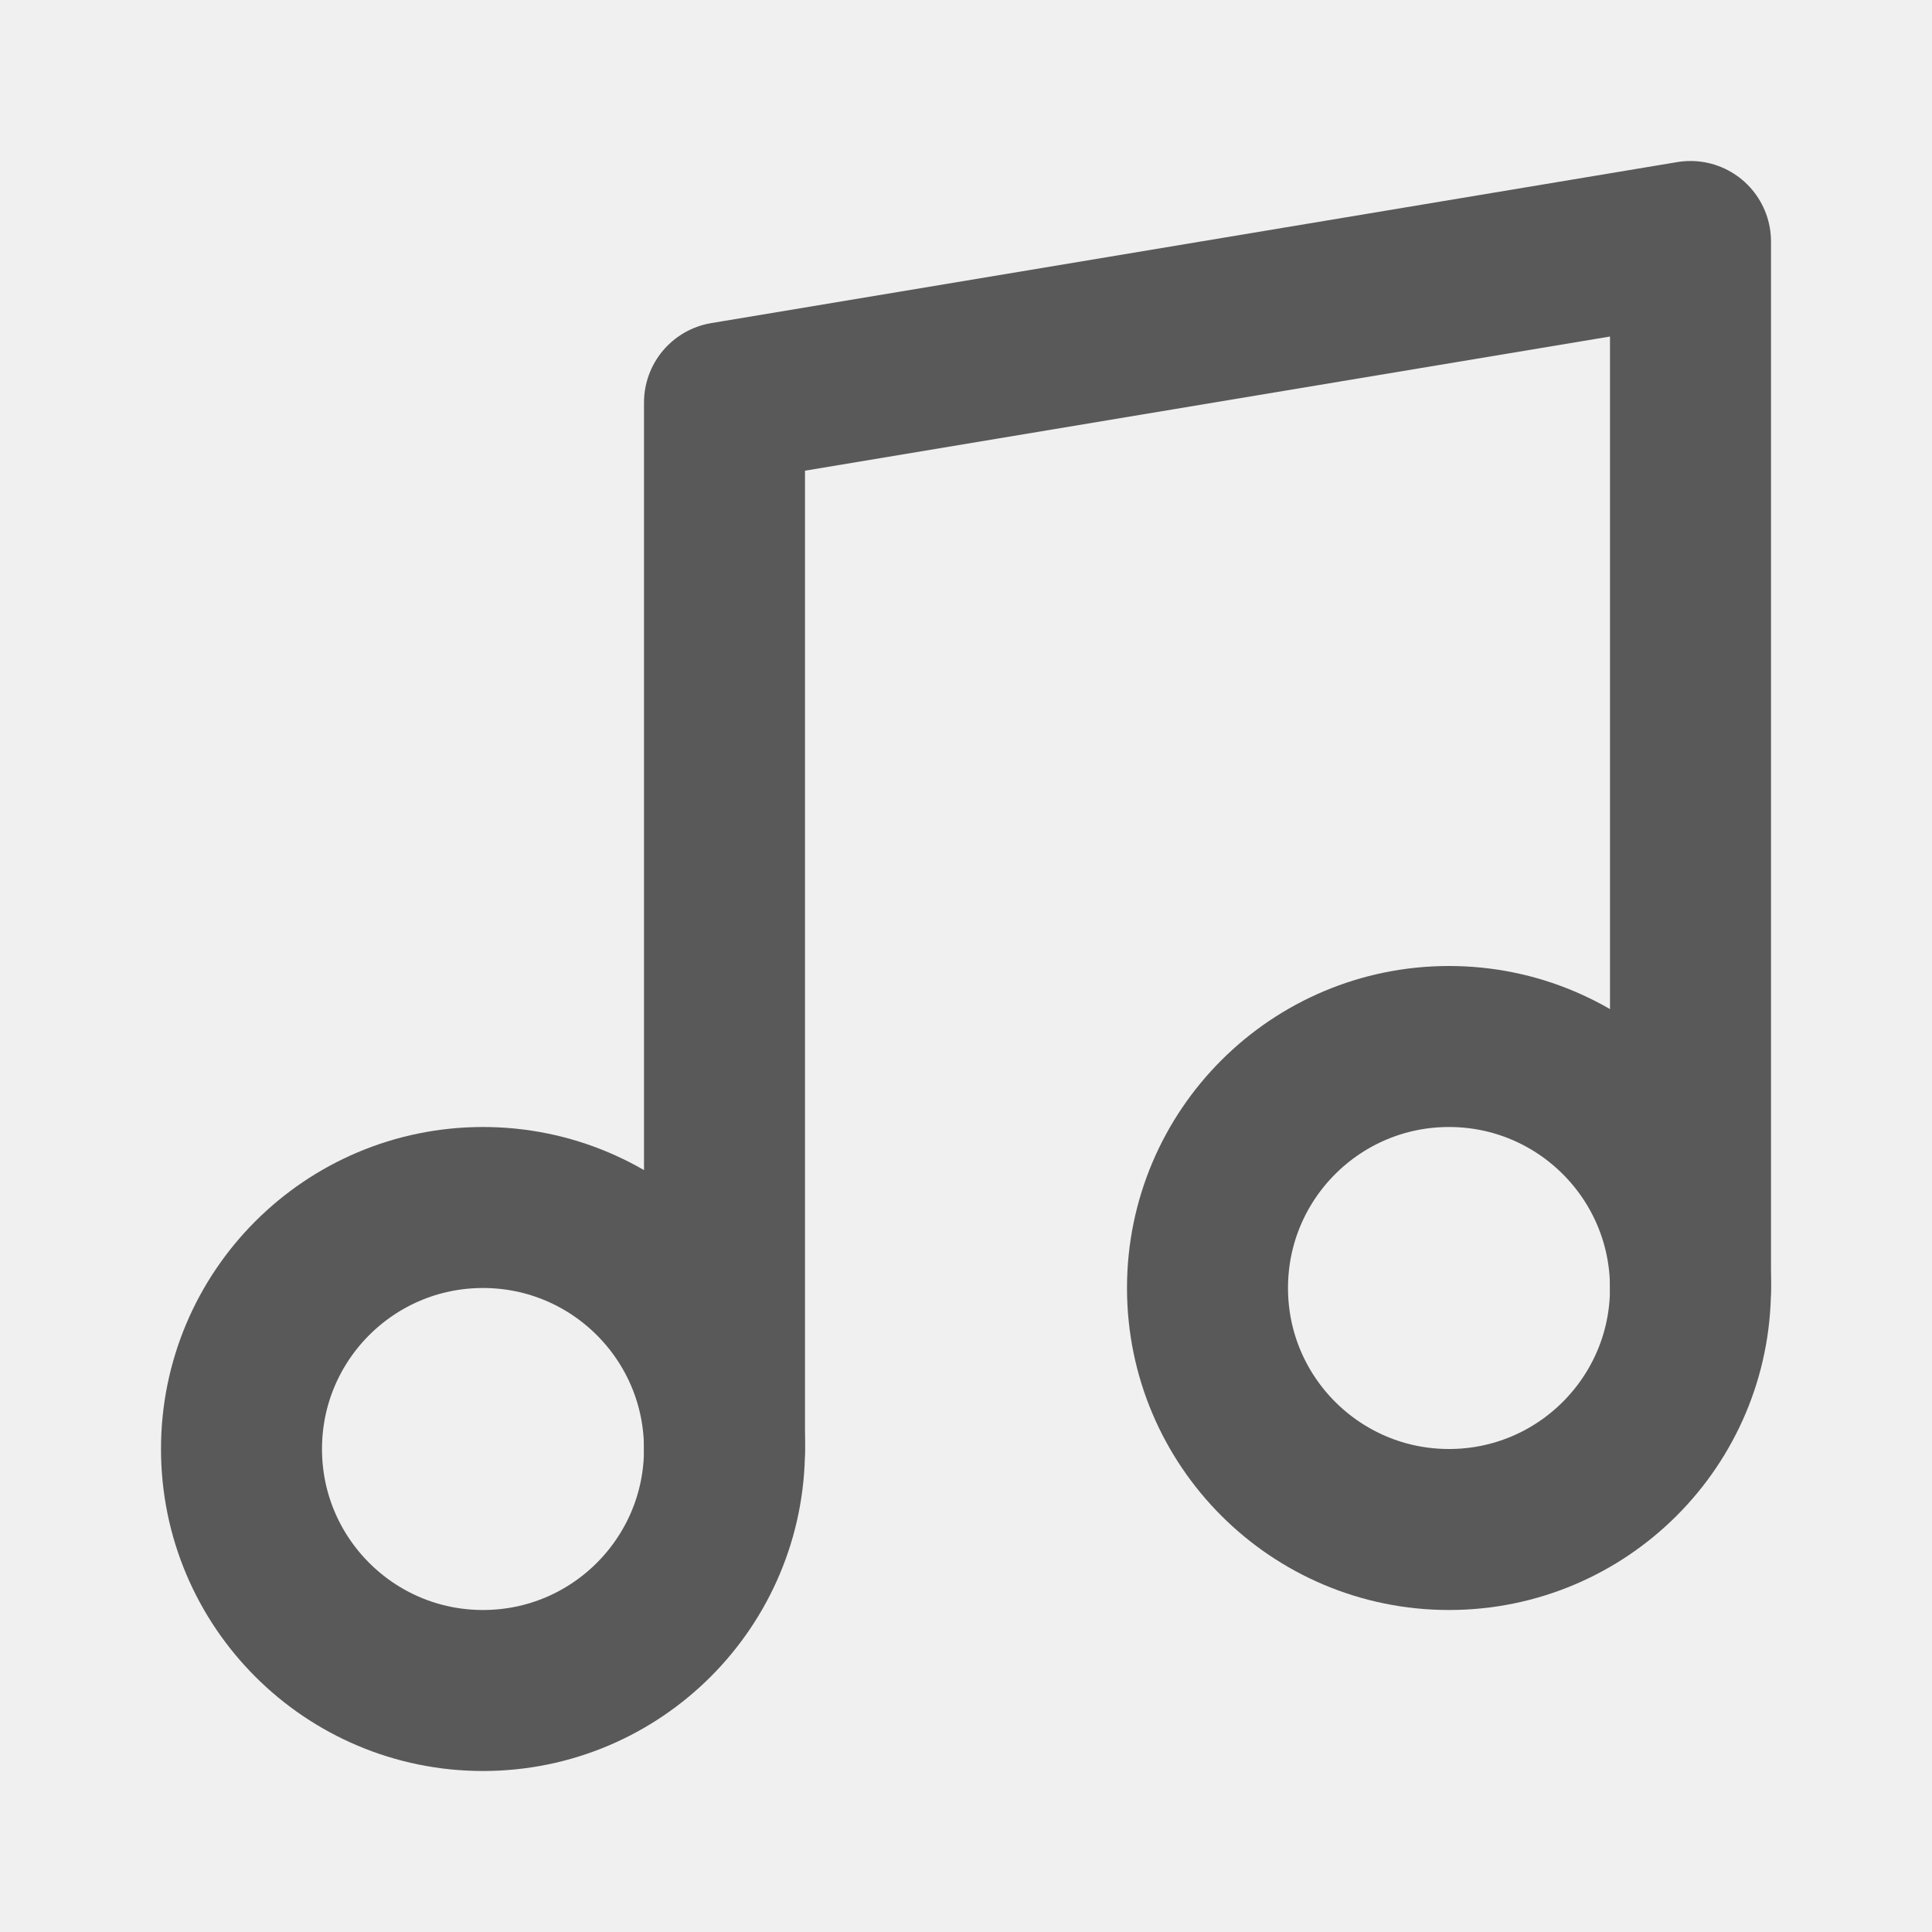
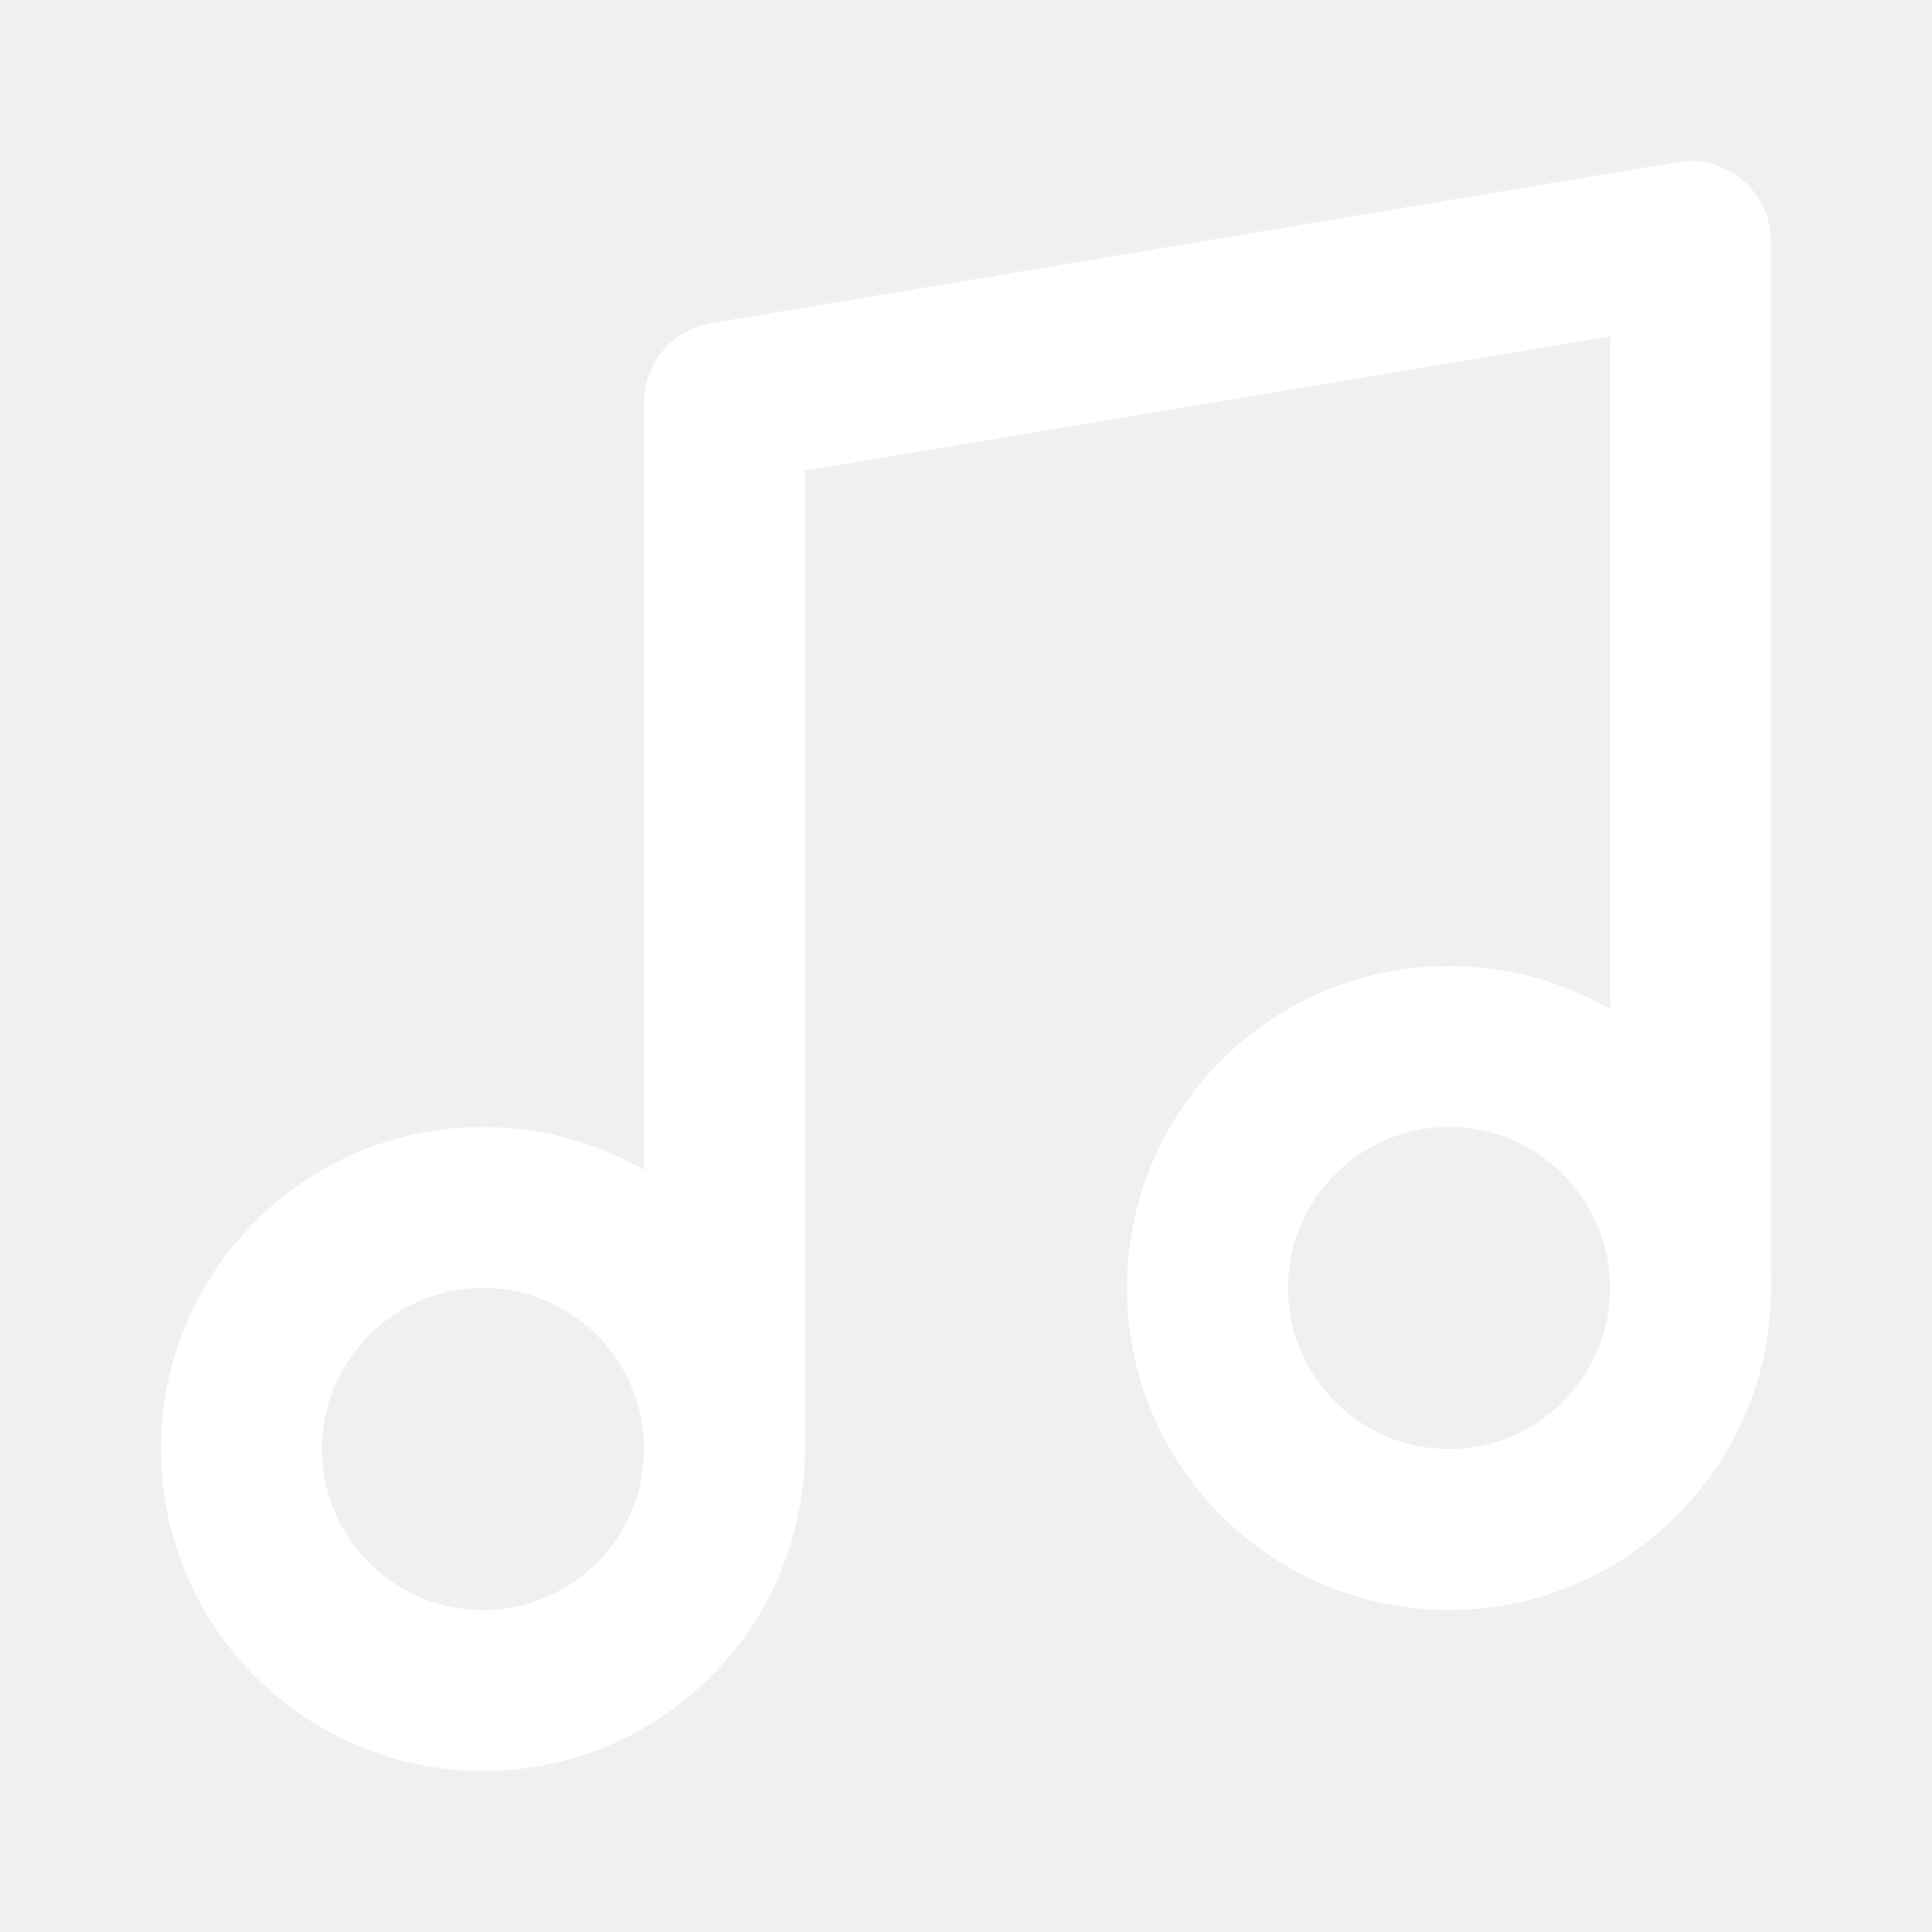
- <svg xmlns="http://www.w3.org/2000/svg" width="24" height="24" viewBox="0 0 24 24" fill="none" stroke="#595959" stroke-width="2" stroke-linecap="round" stroke-linejoin="round" class="lucide lucide-music-icon lucide-music">
+ <svg xmlns="http://www.w3.org/2000/svg" width="24" height="24" viewBox="0 0 24 24" fill="none" stroke="#ffffff" stroke-width="2" stroke-linecap="round" stroke-linejoin="round" class="lucide lucide-music-icon lucide-music">
  <path d="M9 18V5l12-2v13" />
  <circle cx="6" cy="18" r="3" />
  <circle cx="18" cy="16" r="3" />
</svg>
